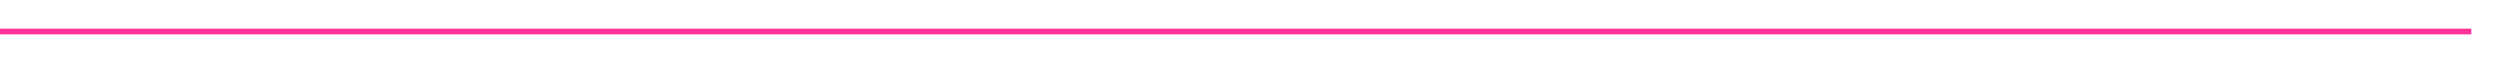
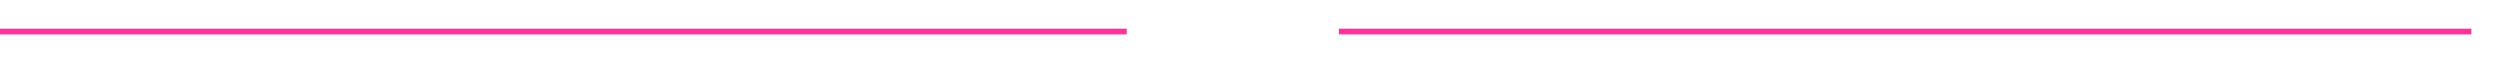
- <svg xmlns="http://www.w3.org/2000/svg" version="1.1" width="436px" height="10px" preserveAspectRatio="xMinYMid meet" viewBox="1955 3874  436 8">
-   <path d="M 1955 3878.5  L 2386 3878.5  " stroke-width="1" stroke="#ff3399" fill="none" />
+ <svg xmlns="http://www.w3.org/2000/svg" version="1.1" width="436px" height="10px" preserveAspectRatio="xMinYMid meet" viewBox="1961 1621  436 8">
+   <path d="M 2157.5 1625.5  L 1961 1625.5  M 2194.5 1625.5  L 2392 1625.5  " stroke-width="1" stroke="#ff3399" fill="none" />
</svg>
